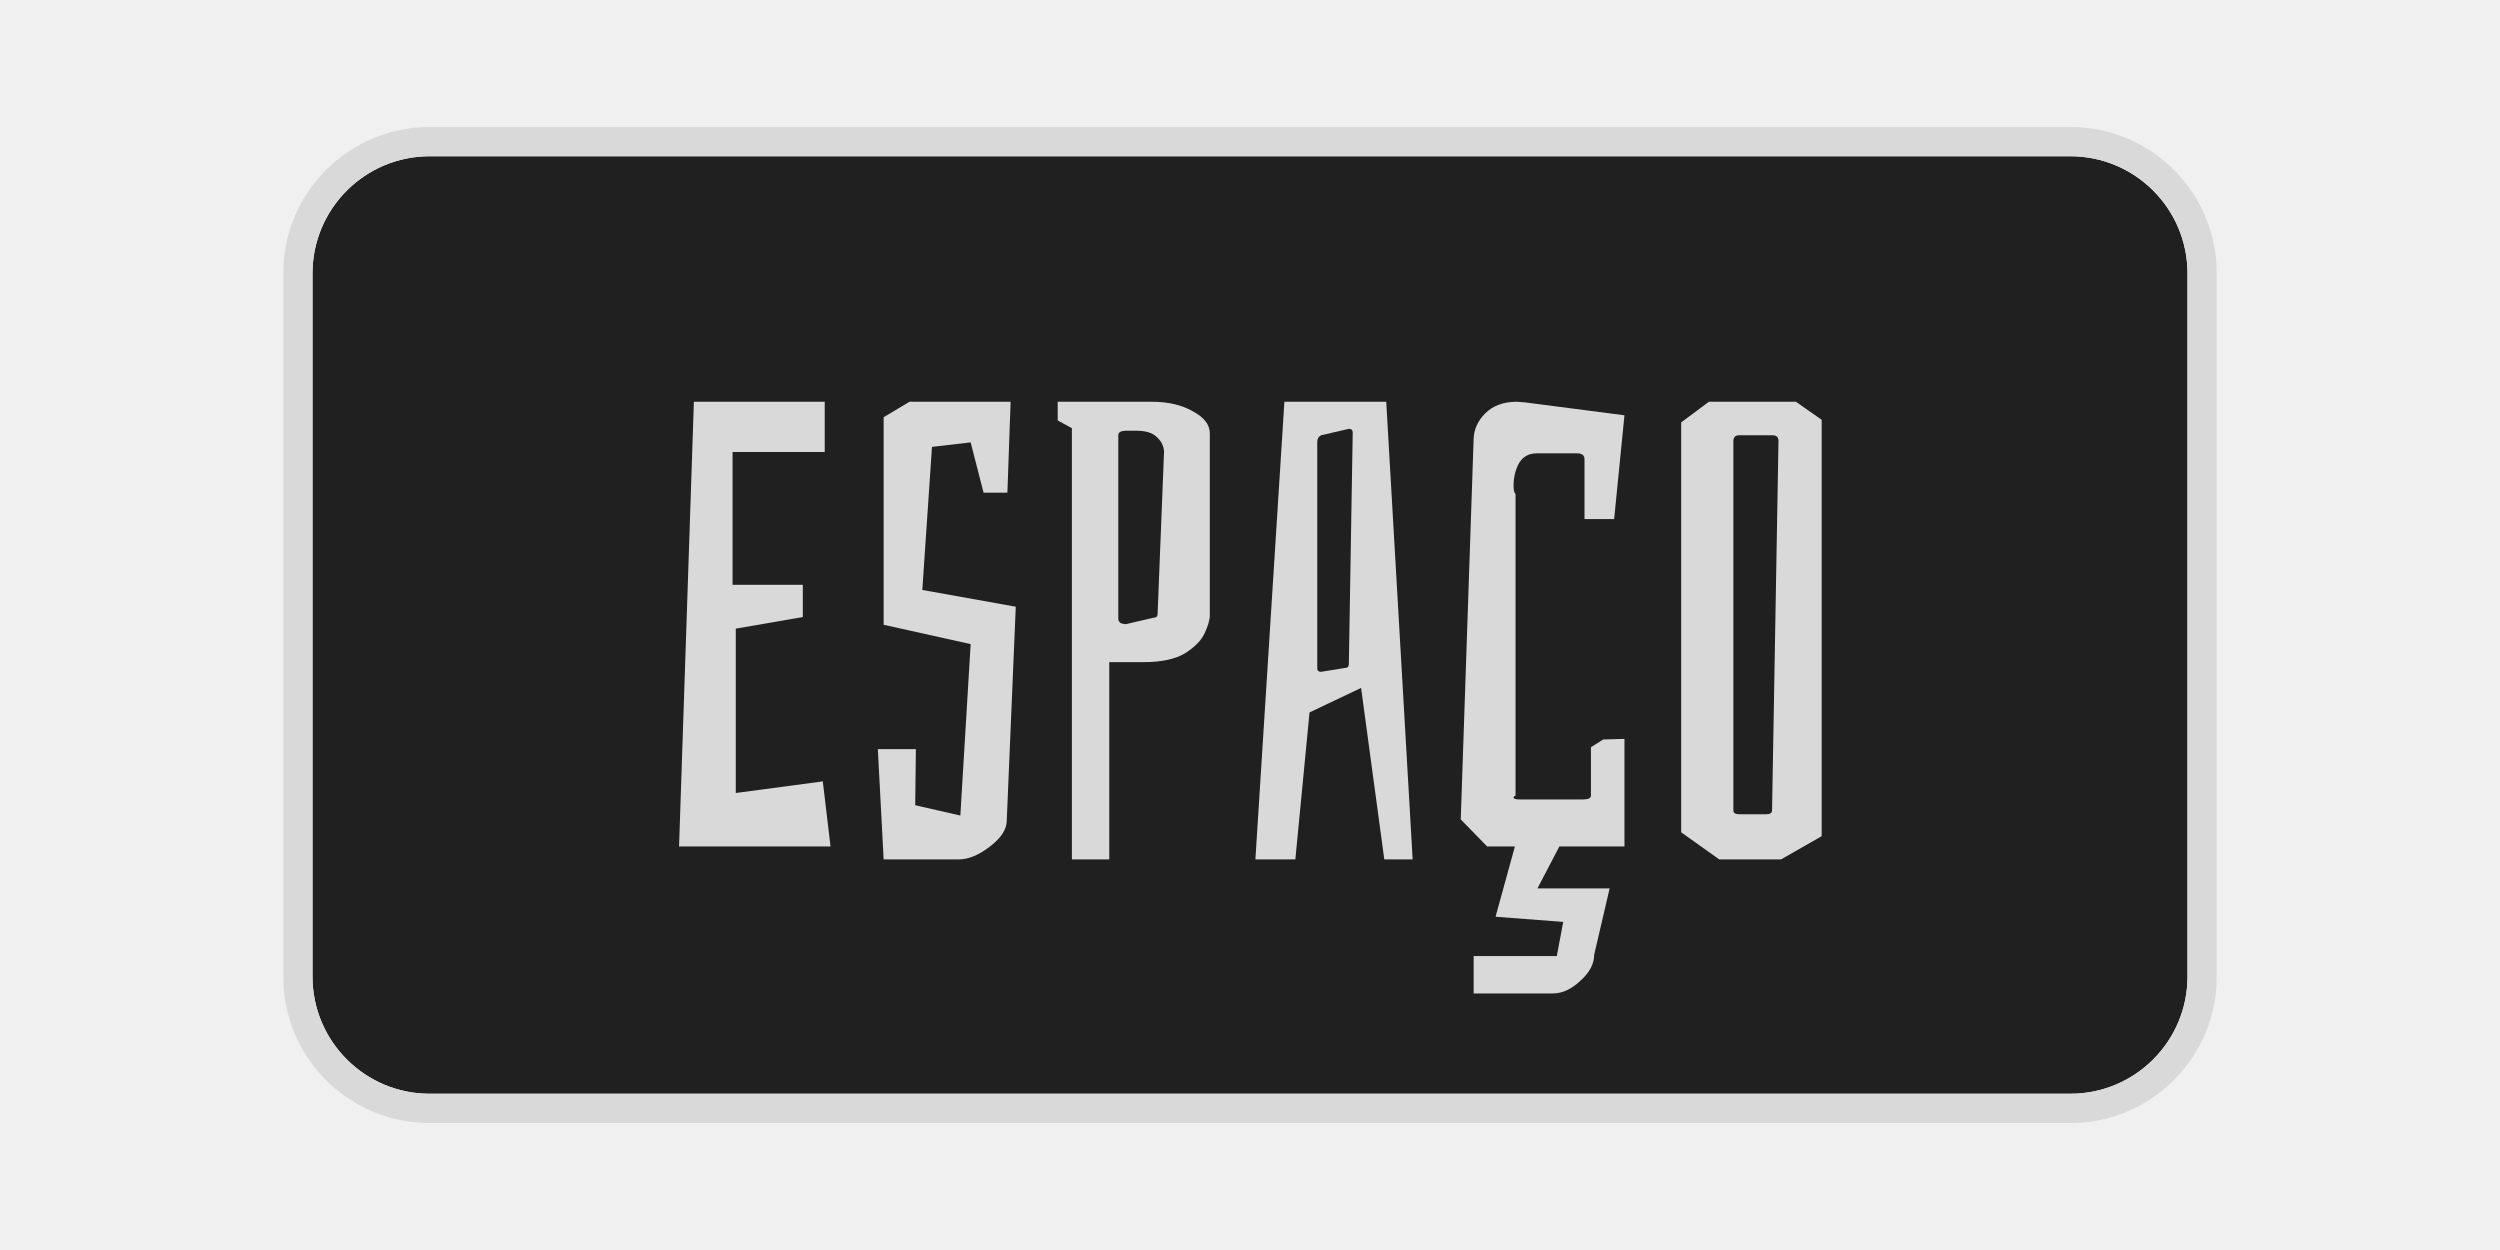
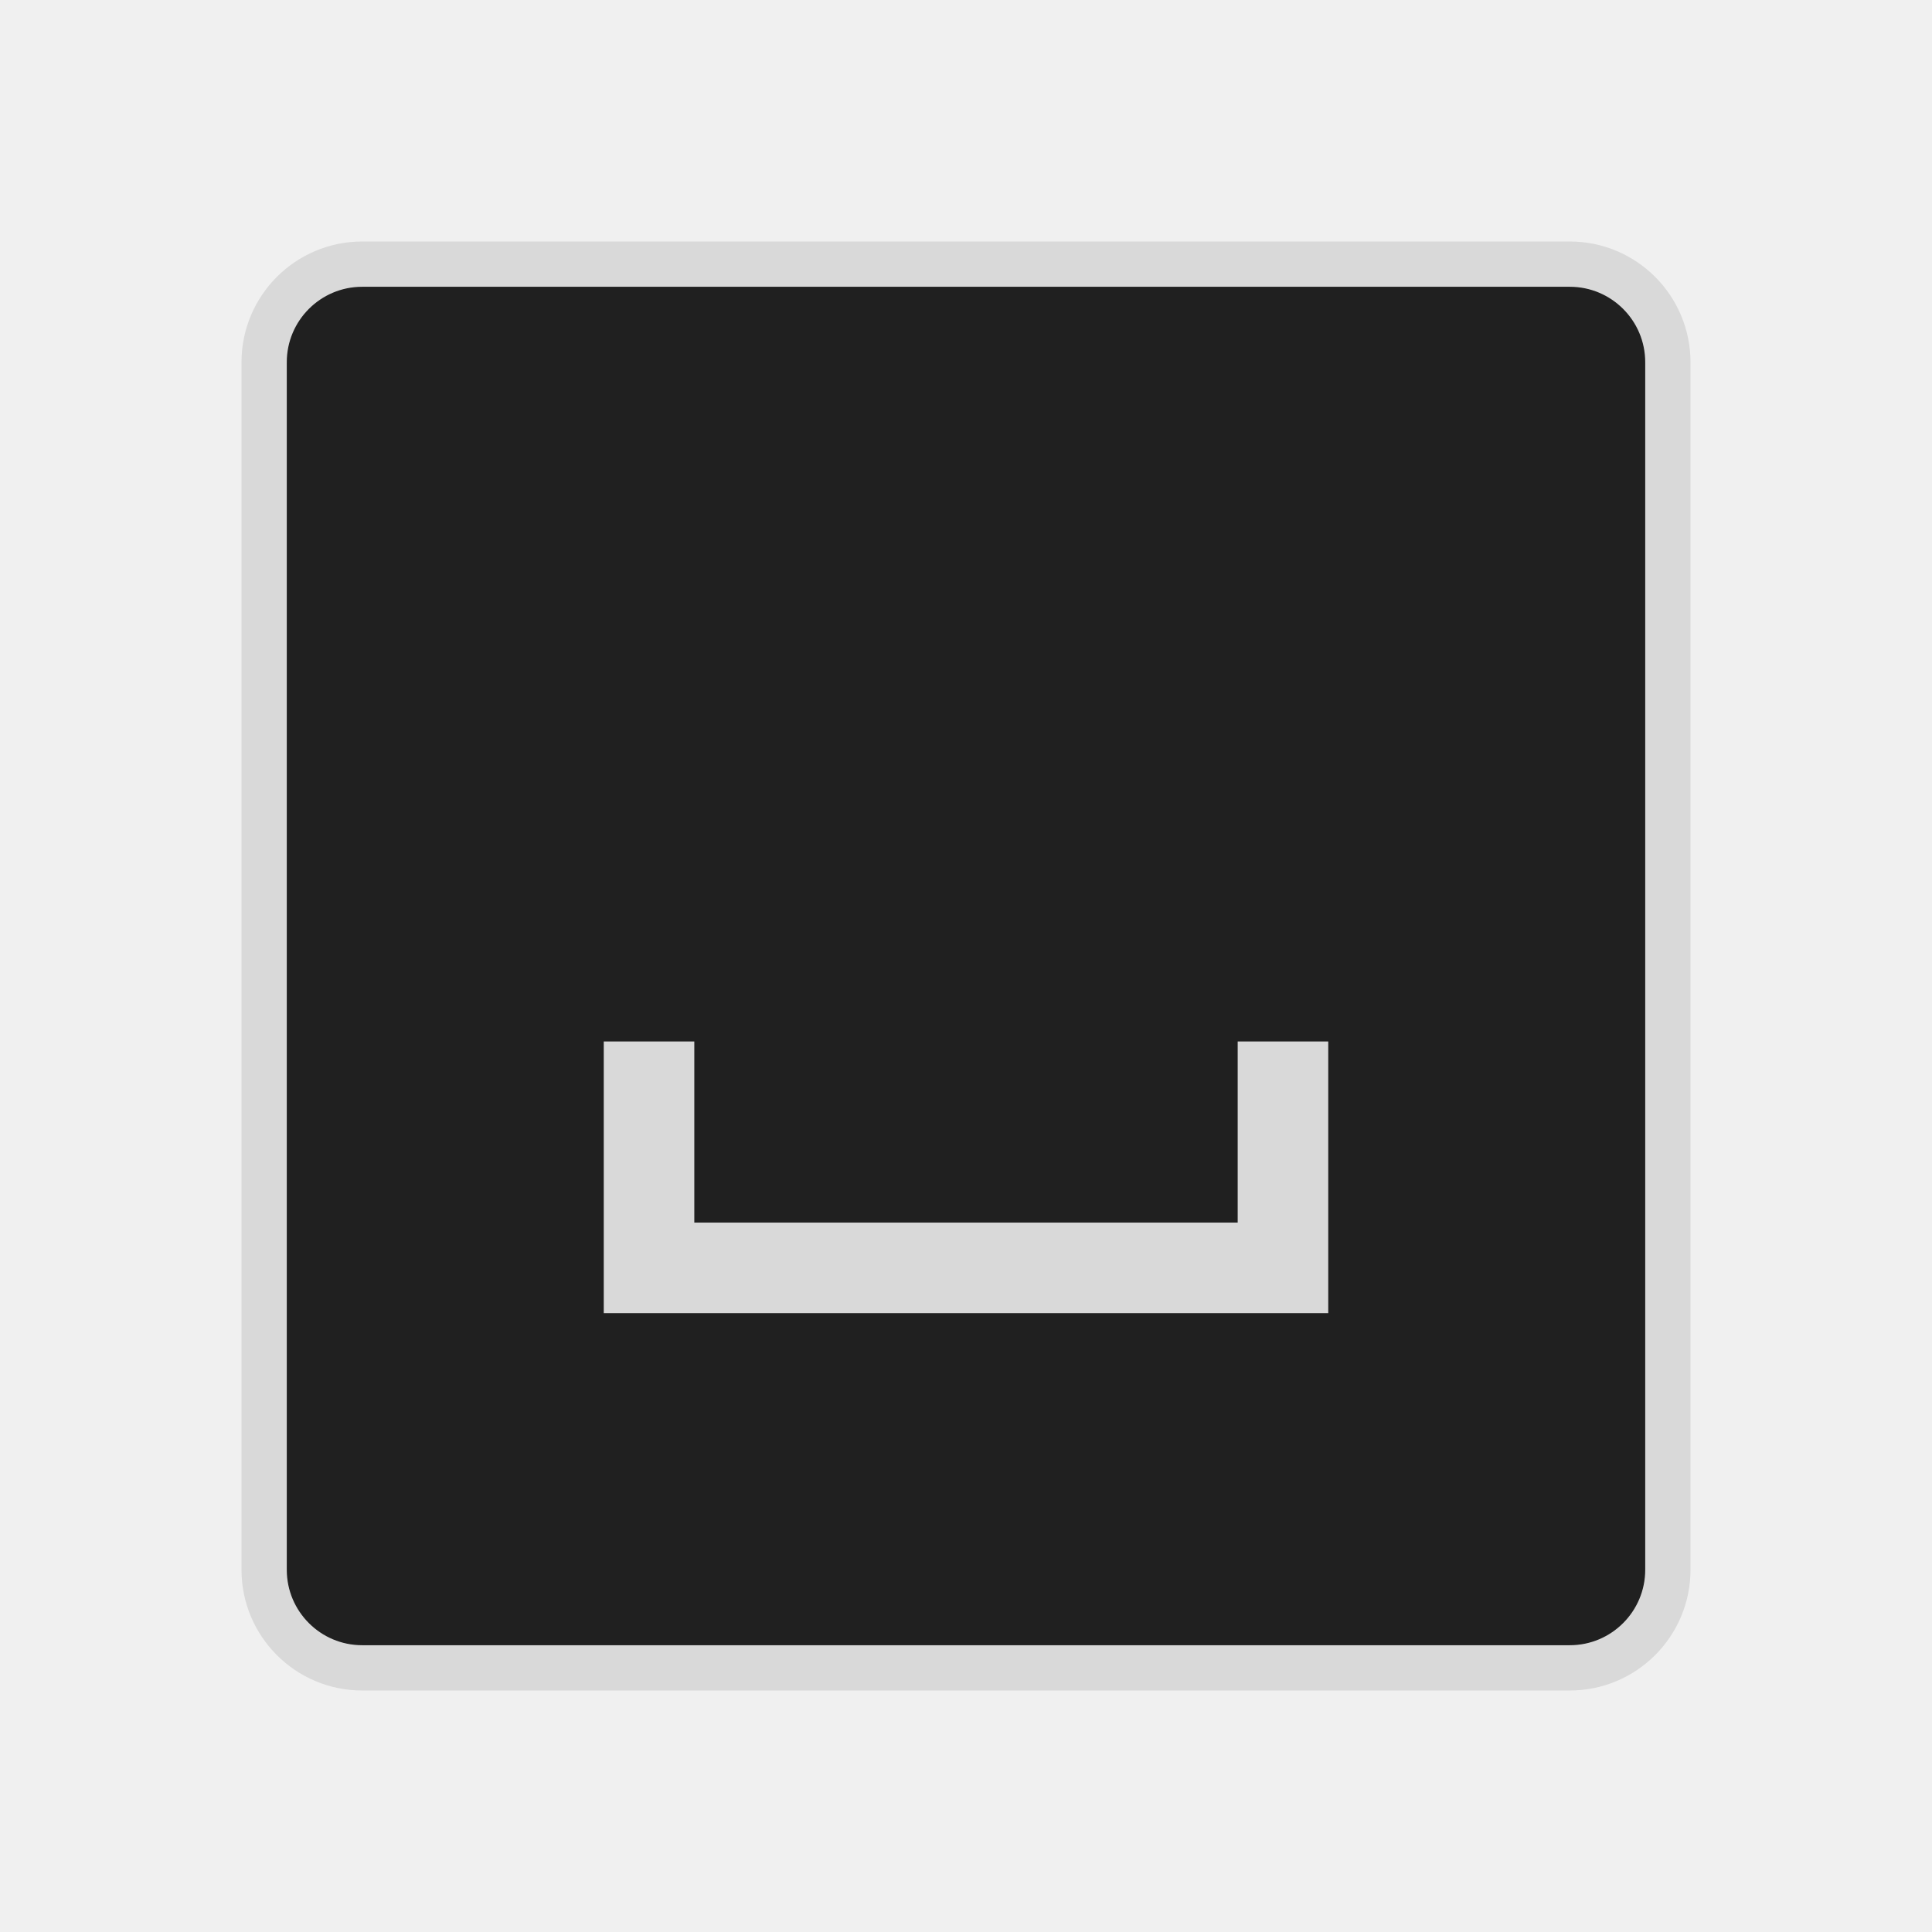
- <svg xmlns="http://www.w3.org/2000/svg" width="256" height="128" viewBox="0 0 256 128" fill="none">
-   <mask id="path-1-outside-1_14_997" maskUnits="userSpaceOnUse" x="29" y="13" width="198" height="102" fill="black">
-     <rect fill="white" x="29" y="13" width="198" height="102" />
-     <path d="M32 28C32 21.373 37.373 16 44 16H212C218.627 16 224 21.373 224 28V100C224 106.627 218.627 112 212 112H44C37.373 112 32 106.627 32 100V28Z" />
-     <path d="M85.046 86.68H69.536L71.054 41.14H84.452V46.288H75.014V59.884H82.208V63.184L75.344 64.372V81.202L84.254 80.014L85.046 86.68Z" />
-     <path d="M100.715 50.446L99.395 45.298L95.435 45.76L94.445 60.412L104.015 62.128L103.091 84.04C103.091 84.92 102.519 85.8 101.375 86.68C100.231 87.56 99.175 88 98.207 88H90.485L89.891 76.714H93.785L93.719 82.456L98.339 83.512L99.395 65.956L90.485 63.976V42.724L93.125 41.14H103.487L103.157 50.446H100.715Z" />
-     <path d="M117.945 41.14C119.617 41.14 121.025 41.47 122.169 42.13C123.313 42.746 123.885 43.494 123.885 44.374V62.986C123.885 63.47 123.709 64.086 123.357 64.834C123.049 65.538 122.389 66.22 121.377 66.88C120.365 67.496 118.935 67.804 117.087 67.804H113.589V88H109.761V43.846L108.309 43.054V41.14H117.945ZM114.513 63.382C114.513 63.514 114.579 63.646 114.711 63.778C114.887 63.866 115.085 63.91 115.305 63.91L118.143 63.25C118.407 63.25 118.539 63.118 118.539 62.854L119.199 46.222C119.155 45.65 118.913 45.166 118.473 44.77C118.033 44.33 117.351 44.11 116.427 44.11H115.305C114.777 44.11 114.513 44.264 114.513 44.572V63.382Z" />
-     <path d="M144.656 88H141.752L139.376 70.444L134.096 72.952L132.644 88H128.552L131.522 41.14H141.95L144.656 88ZM138.518 44.308C138.518 44.044 138.386 43.912 138.122 43.912L135.284 44.572C135.02 44.704 134.888 44.924 134.888 45.232V68.464C134.888 68.684 135.02 68.794 135.284 68.794L137.726 68.398C137.99 68.398 138.122 68.266 138.122 68.002L138.518 44.308Z" />
-     <path d="M166.345 86.68H159.679L157.435 90.97H164.827L163.243 97.768C163.243 98.692 162.781 99.572 161.857 100.408C160.933 101.288 159.987 101.728 159.019 101.728H150.901V97.9H159.415L160.075 94.402L153.145 93.874L155.125 86.68H152.287L149.581 83.908L150.901 44.902C150.945 43.934 151.341 43.076 152.089 42.328C152.881 41.536 153.959 41.14 155.323 41.14L156.181 41.206L166.345 42.526L165.289 53.152H162.253V47.014C162.253 46.618 161.989 46.42 161.461 46.42H157.369C156.533 46.42 155.917 46.772 155.521 47.476C155.169 48.136 154.993 48.884 154.993 49.72C154.993 50.204 155.059 50.49 155.191 50.578V81.466C155.059 81.51 154.993 81.576 154.993 81.664C154.993 81.796 155.191 81.862 155.587 81.862H162.121C162.649 81.862 162.913 81.73 162.913 81.466V76.516L164.167 75.724L166.345 75.658V86.68Z" />
-     <path d="M174.99 41.14H183.9L186.54 42.988V85.624L182.382 88H176.046L172.152 85.228V43.252L174.99 41.14ZM182.118 45.166C182.118 44.77 181.92 44.572 181.524 44.572H178.092C177.696 44.572 177.498 44.77 177.498 45.166V82.984C177.498 83.248 177.696 83.38 178.092 83.38H180.864C181.26 83.38 181.458 83.248 181.458 82.984L182.118 45.166Z" />
-   </mask>
-   <path d="M32 28C32 21.373 37.373 16 44 16H212C218.627 16 224 21.373 224 28V100C224 106.627 218.627 112 212 112H44C37.373 112 32 106.627 32 100V28Z" fill="#202020" />
-   <path d="M85.046 86.68H69.536L71.054 41.14H84.452V46.288H75.014V59.884H82.208V63.184L75.344 64.372V81.202L84.254 80.014L85.046 86.68Z" fill="#D9D9D9" />
-   <path d="M100.715 50.446L99.395 45.298L95.435 45.76L94.445 60.412L104.015 62.128L103.091 84.04C103.091 84.92 102.519 85.8 101.375 86.68C100.231 87.56 99.175 88 98.207 88H90.485L89.891 76.714H93.785L93.719 82.456L98.339 83.512L99.395 65.956L90.485 63.976V42.724L93.125 41.14H103.487L103.157 50.446H100.715Z" fill="#D9D9D9" />
-   <path d="M117.945 41.14C119.617 41.14 121.025 41.47 122.169 42.13C123.313 42.746 123.885 43.494 123.885 44.374V62.986C123.885 63.47 123.709 64.086 123.357 64.834C123.049 65.538 122.389 66.22 121.377 66.88C120.365 67.496 118.935 67.804 117.087 67.804H113.589V88H109.761V43.846L108.309 43.054V41.14H117.945ZM114.513 63.382C114.513 63.514 114.579 63.646 114.711 63.778C114.887 63.866 115.085 63.91 115.305 63.91L118.143 63.25C118.407 63.25 118.539 63.118 118.539 62.854L119.199 46.222C119.155 45.65 118.913 45.166 118.473 44.77C118.033 44.33 117.351 44.11 116.427 44.11H115.305C114.777 44.11 114.513 44.264 114.513 44.572V63.382Z" fill="#D9D9D9" />
-   <path d="M144.656 88H141.752L139.376 70.444L134.096 72.952L132.644 88H128.552L131.522 41.14H141.95L144.656 88ZM138.518 44.308C138.518 44.044 138.386 43.912 138.122 43.912L135.284 44.572C135.02 44.704 134.888 44.924 134.888 45.232V68.464C134.888 68.684 135.02 68.794 135.284 68.794L137.726 68.398C137.99 68.398 138.122 68.266 138.122 68.002L138.518 44.308Z" fill="#D9D9D9" />
-   <path d="M166.345 86.68H159.679L157.435 90.97H164.827L163.243 97.768C163.243 98.692 162.781 99.572 161.857 100.408C160.933 101.288 159.987 101.728 159.019 101.728H150.901V97.9H159.415L160.075 94.402L153.145 93.874L155.125 86.68H152.287L149.581 83.908L150.901 44.902C150.945 43.934 151.341 43.076 152.089 42.328C152.881 41.536 153.959 41.14 155.323 41.14L156.181 41.206L166.345 42.526L165.289 53.152H162.253V47.014C162.253 46.618 161.989 46.42 161.461 46.42H157.369C156.533 46.42 155.917 46.772 155.521 47.476C155.169 48.136 154.993 48.884 154.993 49.72C154.993 50.204 155.059 50.49 155.191 50.578V81.466C155.059 81.51 154.993 81.576 154.993 81.664C154.993 81.796 155.191 81.862 155.587 81.862H162.121C162.649 81.862 162.913 81.73 162.913 81.466V76.516L164.167 75.724L166.345 75.658V86.68Z" fill="#D9D9D9" />
-   <path d="M174.99 41.14H183.9L186.54 42.988V85.624L182.382 88H176.046L172.152 85.228V43.252L174.99 41.14ZM182.118 45.166C182.118 44.77 181.92 44.572 181.524 44.572H178.092C177.696 44.572 177.498 44.77 177.498 45.166V82.984C177.498 83.248 177.696 83.38 178.092 83.38H180.864C181.26 83.38 181.458 83.248 181.458 82.984L182.118 45.166Z" fill="#D9D9D9" />
-   <path d="M32 28C32 21.373 37.373 16 44 16H212C218.627 16 224 21.373 224 28V100C224 106.627 218.627 112 212 112H44C37.373 112 32 106.627 32 100V28Z" stroke="#D9D9D9" stroke-width="6" mask="url(#path-1-outside-1_14_997)" />
-   <path d="M85.046 86.68H69.536L71.054 41.14H84.452V46.288H75.014V59.884H82.208V63.184L75.344 64.372V81.202L84.254 80.014L85.046 86.68Z" stroke="#D9D9D9" stroke-width="6" mask="url(#path-1-outside-1_14_997)" />
-   <path d="M100.715 50.446L99.395 45.298L95.435 45.76L94.445 60.412L104.015 62.128L103.091 84.04C103.091 84.92 102.519 85.8 101.375 86.68C100.231 87.56 99.175 88 98.207 88H90.485L89.891 76.714H93.785L93.719 82.456L98.339 83.512L99.395 65.956L90.485 63.976V42.724L93.125 41.14H103.487L103.157 50.446H100.715Z" stroke="#D9D9D9" stroke-width="6" mask="url(#path-1-outside-1_14_997)" />
-   <path d="M117.945 41.14C119.617 41.14 121.025 41.47 122.169 42.13C123.313 42.746 123.885 43.494 123.885 44.374V62.986C123.885 63.47 123.709 64.086 123.357 64.834C123.049 65.538 122.389 66.22 121.377 66.88C120.365 67.496 118.935 67.804 117.087 67.804H113.589V88H109.761V43.846L108.309 43.054V41.14H117.945ZM114.513 63.382C114.513 63.514 114.579 63.646 114.711 63.778C114.887 63.866 115.085 63.91 115.305 63.91L118.143 63.25C118.407 63.25 118.539 63.118 118.539 62.854L119.199 46.222C119.155 45.65 118.913 45.166 118.473 44.77C118.033 44.33 117.351 44.11 116.427 44.11H115.305C114.777 44.11 114.513 44.264 114.513 44.572V63.382Z" stroke="#D9D9D9" stroke-width="6" mask="url(#path-1-outside-1_14_997)" />
-   <path d="M144.656 88H141.752L139.376 70.444L134.096 72.952L132.644 88H128.552L131.522 41.14H141.95L144.656 88ZM138.518 44.308C138.518 44.044 138.386 43.912 138.122 43.912L135.284 44.572C135.02 44.704 134.888 44.924 134.888 45.232V68.464C134.888 68.684 135.02 68.794 135.284 68.794L137.726 68.398C137.99 68.398 138.122 68.266 138.122 68.002L138.518 44.308Z" stroke="#D9D9D9" stroke-width="6" mask="url(#path-1-outside-1_14_997)" />
-   <path d="M166.345 86.68H159.679L157.435 90.97H164.827L163.243 97.768C163.243 98.692 162.781 99.572 161.857 100.408C160.933 101.288 159.987 101.728 159.019 101.728H150.901V97.9H159.415L160.075 94.402L153.145 93.874L155.125 86.68H152.287L149.581 83.908L150.901 44.902C150.945 43.934 151.341 43.076 152.089 42.328C152.881 41.536 153.959 41.14 155.323 41.14L156.181 41.206L166.345 42.526L165.289 53.152H162.253V47.014C162.253 46.618 161.989 46.42 161.461 46.42H157.369C156.533 46.42 155.917 46.772 155.521 47.476C155.169 48.136 154.993 48.884 154.993 49.72C154.993 50.204 155.059 50.49 155.191 50.578V81.466C155.059 81.51 154.993 81.576 154.993 81.664C154.993 81.796 155.191 81.862 155.587 81.862H162.121C162.649 81.862 162.913 81.73 162.913 81.466V76.516L164.167 75.724L166.345 75.658V86.68Z" stroke="#D9D9D9" stroke-width="6" mask="url(#path-1-outside-1_14_997)" />
-   <path d="M174.99 41.14H183.9L186.54 42.988V85.624L182.382 88H176.046L172.152 85.228V43.252L174.99 41.14ZM182.118 45.166C182.118 44.77 181.92 44.572 181.524 44.572H178.092C177.696 44.572 177.498 44.77 177.498 45.166V82.984C177.498 83.248 177.696 83.38 178.092 83.38H180.864C181.26 83.38 181.458 83.248 181.458 82.984L182.118 45.166Z" stroke="#D9D9D9" stroke-width="6" mask="url(#path-1-outside-1_14_997)" />
+ <svg xmlns="http://www.w3.org/2000/svg" width="128" height="128" viewBox="0 0 128 128" fill="none">
+   <rect x="17.5" y="17.5" width="93" height="93" rx="6.5" fill="#202020" stroke="#D9D9D9" stroke-width="3" />
+   <path d="M46 81H82V69H88V87H40V69H46V81Z" fill="#D9D9D9" />
</svg>
